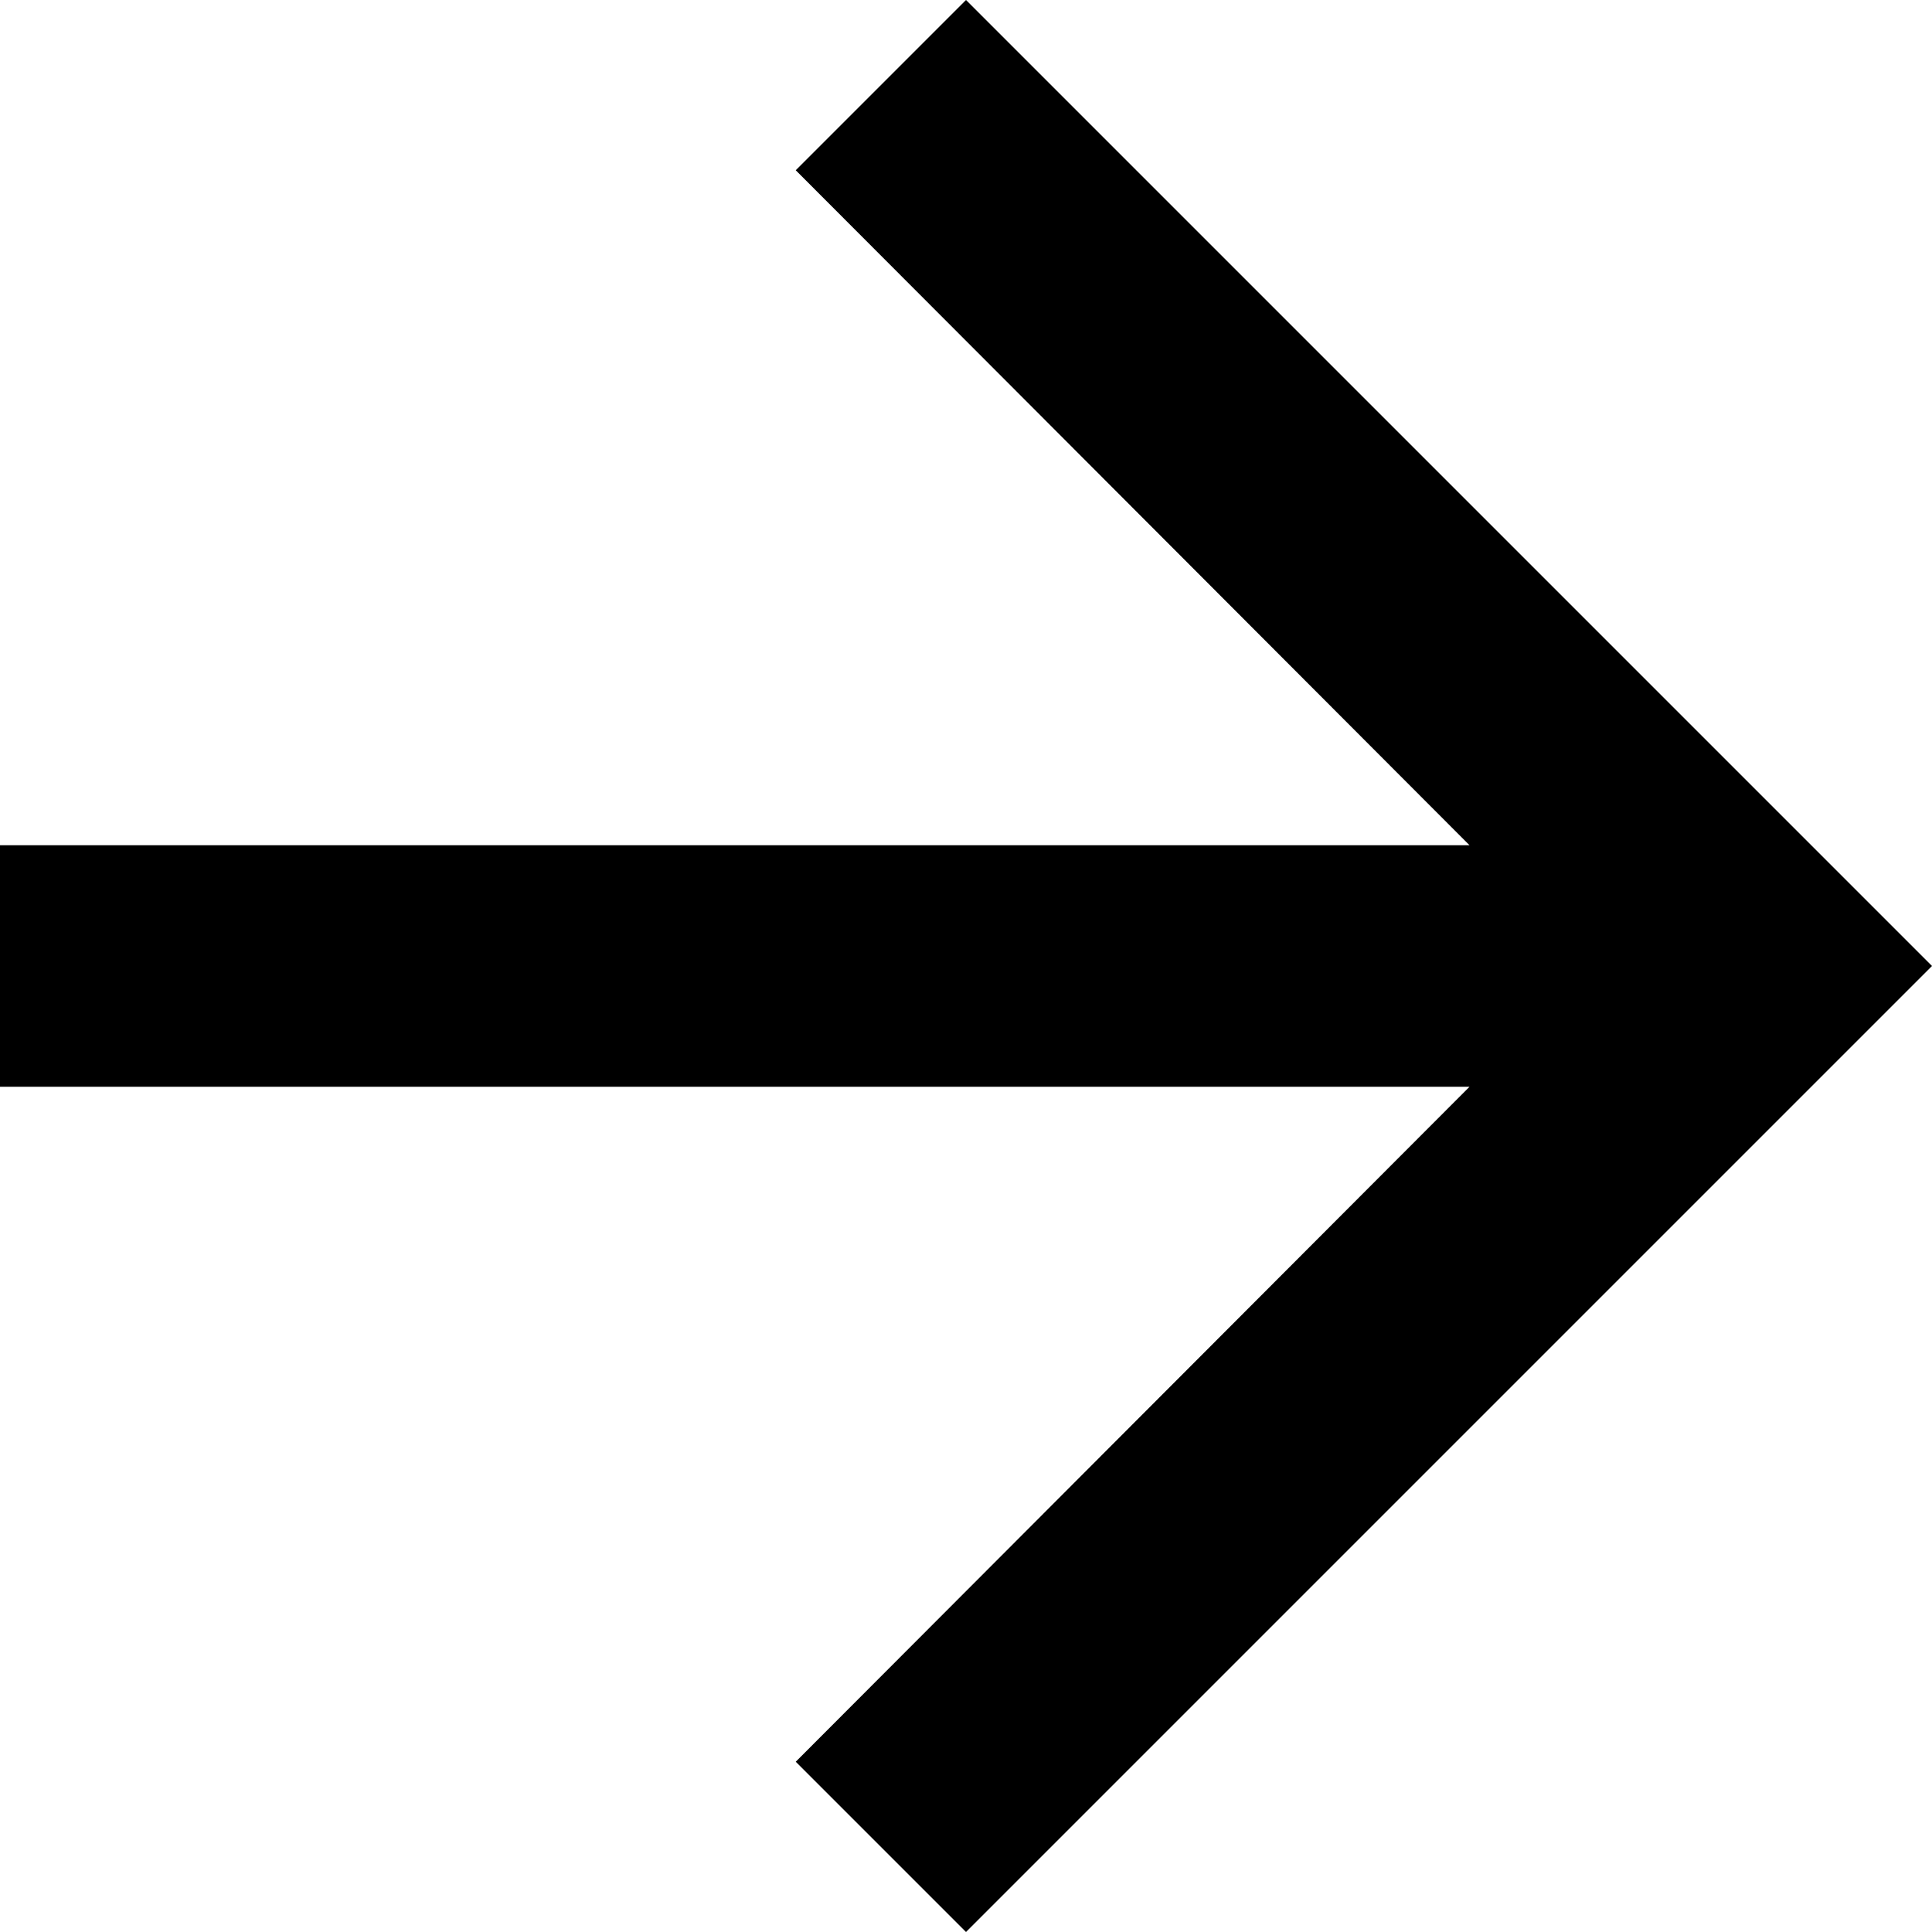
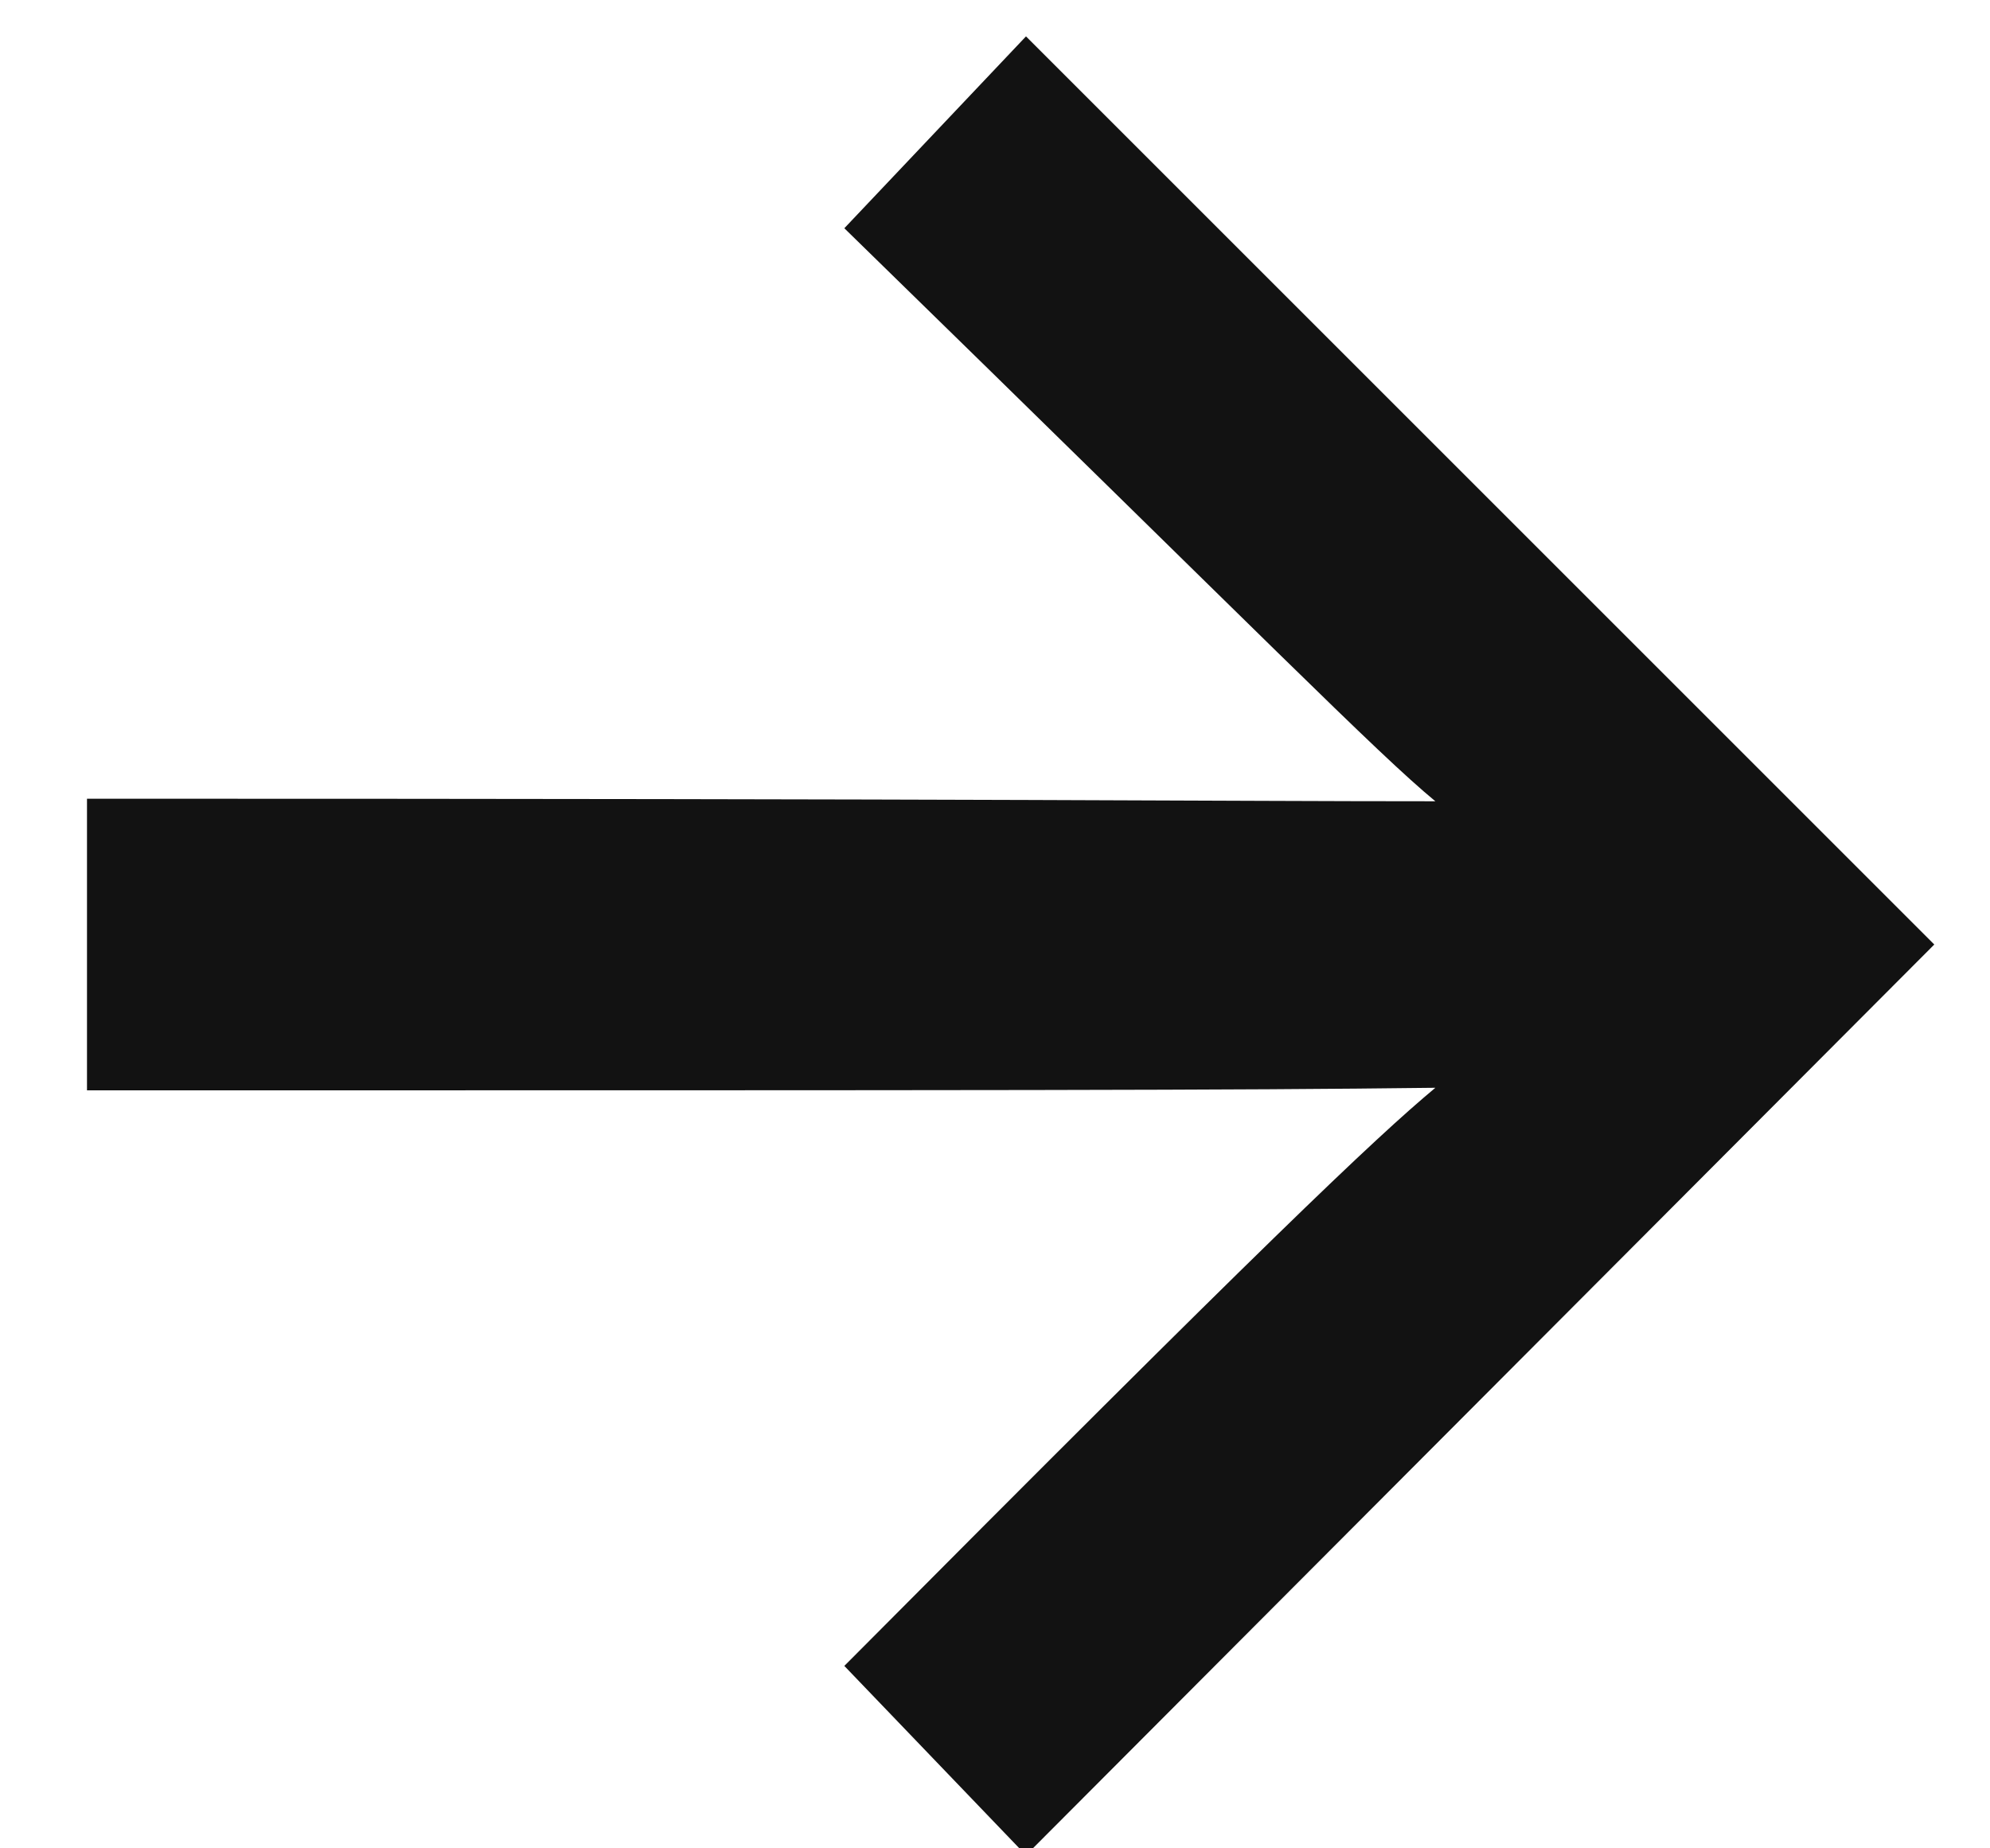
- <svg xmlns="http://www.w3.org/2000/svg" viewBox="0 0 16 16" version="1.1">
-   <g id="Foundation/UI-icons" stroke="none" stroke-width="1" fill="none" fill-rule="evenodd">
-     <g id="Icons" transform="translate(-207, -535)">
-       <g id="icn_arrow-forward" transform="translate(203, 531)">
-         <g id="Path">
-           <polygon points="0 0 24 0 24 24 0 24" />
-           <polygon fill="#000000" fill-rule="nonzero" points="12 4 10.59 5.41 16.17 11 4 11 4 13 16.17 13 10.59 18.59 12 20 20 12" />
-         </g>
-       </g>
-     </g>
-   </g>
+ <svg xmlns="http://www.w3.org/2000/svg" viewBox="0 0 14 13">
+   <path fill="#121212" fill-rule="nonzero" d="M.612 7.672V5.62c6.588 0 7.956.018 9.486.018-.414-.342-1.17-1.116-4.158-4.032L7.218.256l6.39 6.39-6.39 6.408-1.278-1.332c2.952-2.97 3.726-3.708 4.158-4.068-1.458.018-2.898.018-9.486.018z" />
</svg>
